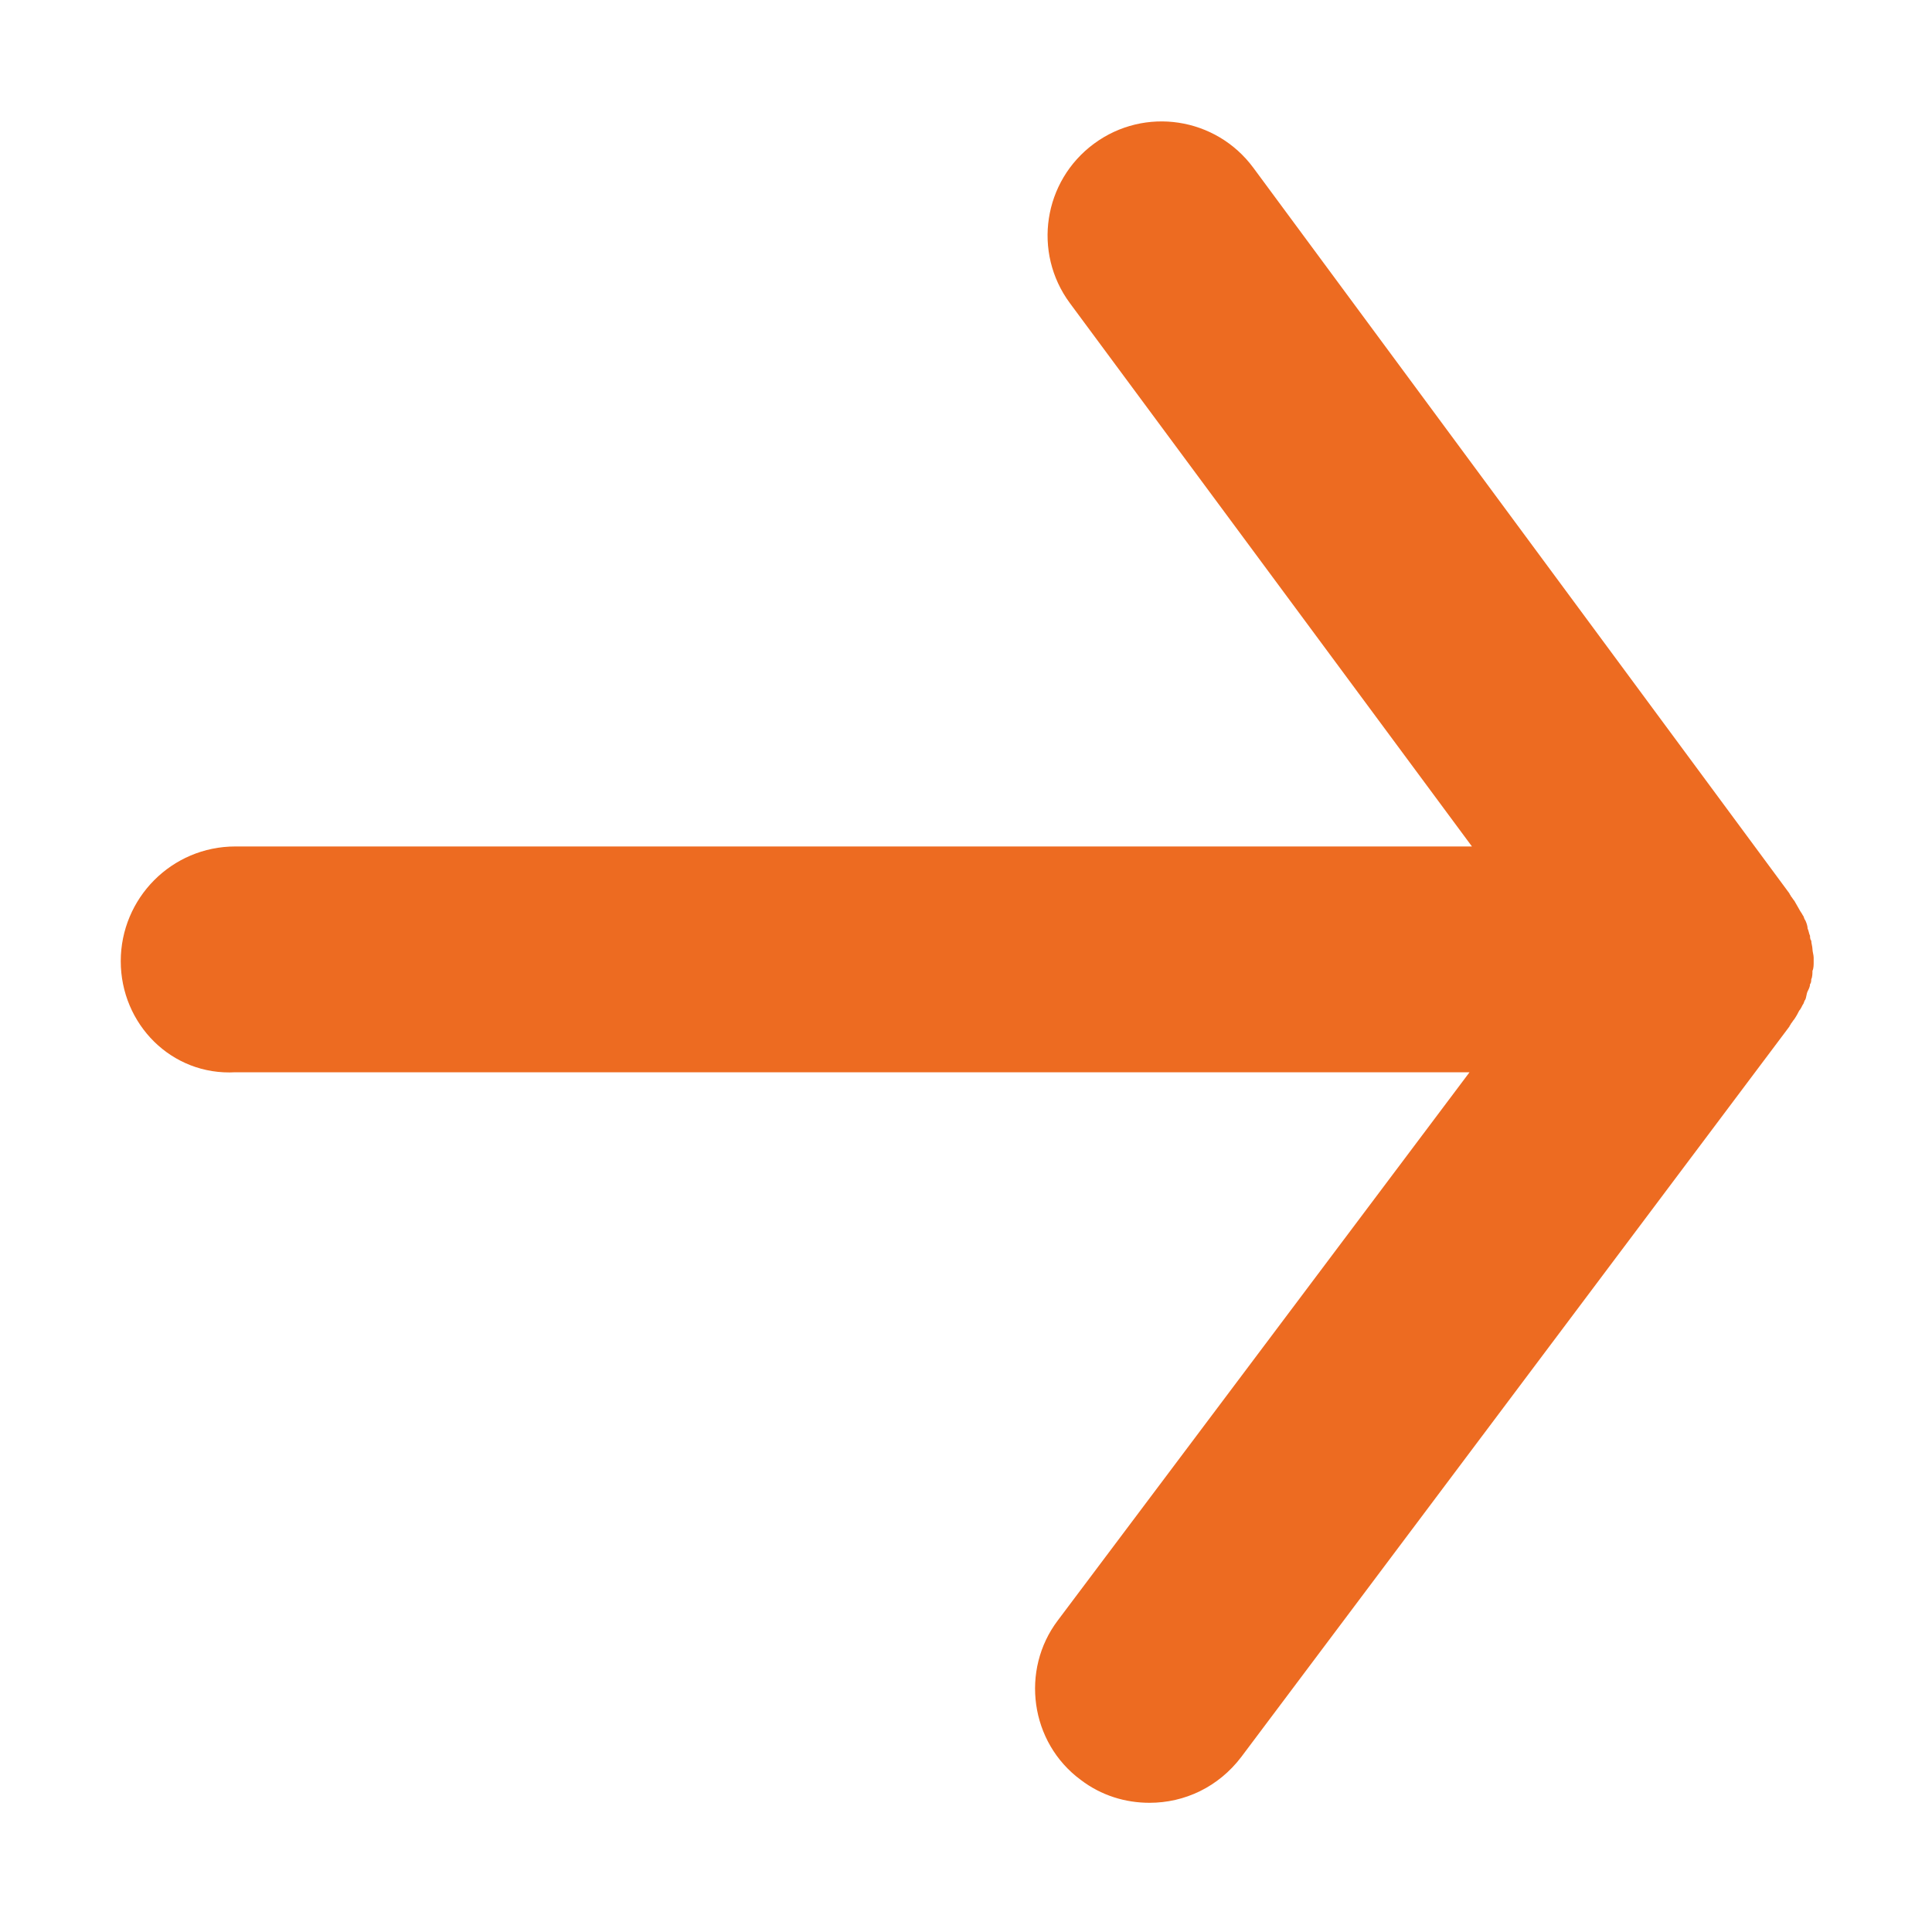
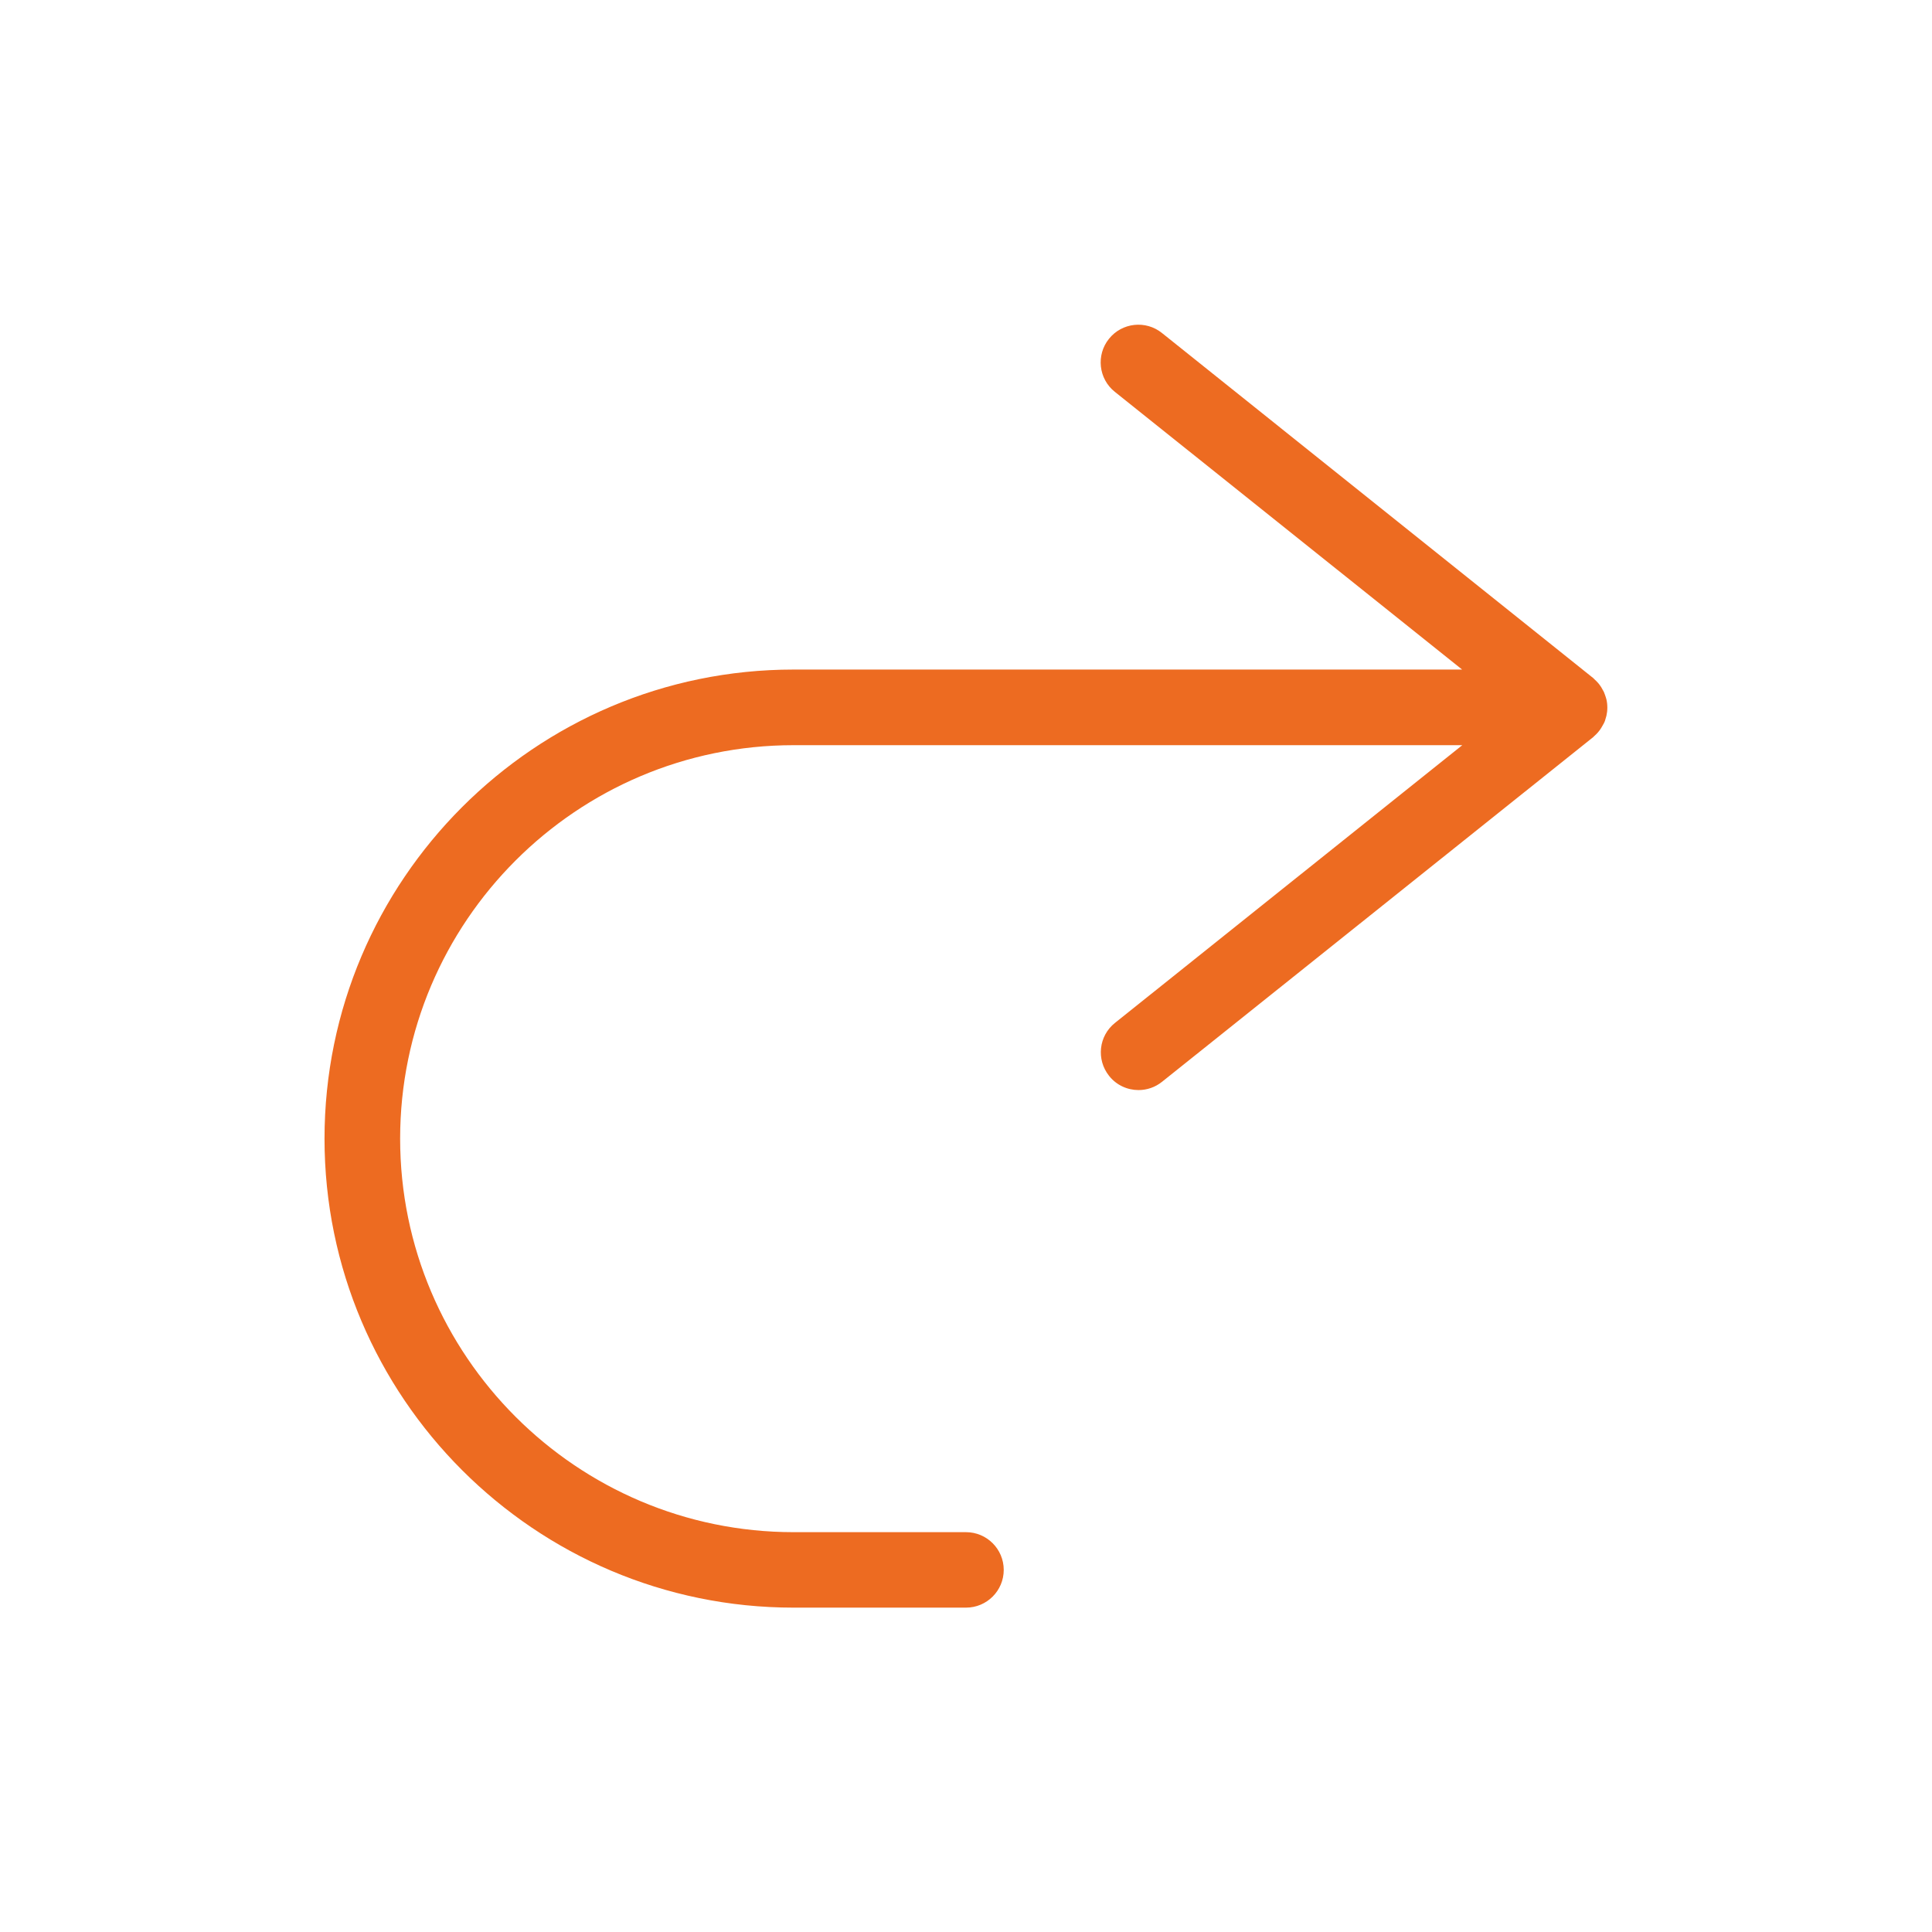
- <svg xmlns="http://www.w3.org/2000/svg" version="1.0" id="Layer_1" x="0px" y="0px" viewBox="0 0 16 16" enable-background="new 0 0 16 16" xml:space="preserve">
-   <path id="undo_1_" fill="#ED6B21" d="M1.95,7.01h10.24L8.86,2.51c-0.31-0.42-0.22-1.01,0.2-1.32c0.42-0.31,1.01-0.22,1.32,0.2  l4.44,6.01c0,0.01,0.01,0.01,0.01,0.02c0.01,0.01,0.02,0.03,0.03,0.04c0.01,0.02,0.03,0.05,0.04,0.07c0.01,0.02,0.02,0.03,0.03,0.05  c0.01,0.01,0.01,0.03,0.02,0.04c0.01,0.02,0.02,0.05,0.02,0.07c0.01,0.02,0.01,0.04,0.02,0.06c0,0.01,0,0.03,0.01,0.04  c0,0.02,0.01,0.05,0.01,0.07c0,0.02,0.01,0.05,0.01,0.07c0,0.01,0,0.01,0,0.02c0,0.01,0,0.01,0,0.02c0,0.02,0,0.05-0.01,0.07  c0,0.02,0,0.05-0.01,0.07c0,0.01,0,0.03-0.01,0.04c0,0.02-0.01,0.04-0.02,0.06c-0.01,0.02-0.01,0.05-0.02,0.07  c-0.01,0.01-0.01,0.03-0.02,0.04c-0.01,0.02-0.02,0.04-0.03,0.05c-0.01,0.02-0.02,0.04-0.04,0.07c-0.01,0.01-0.02,0.03-0.03,0.04  c0,0.01-0.01,0.01-0.01,0.02l-4.54,6.05c-0.19,0.25-0.47,0.38-0.76,0.38c-0.2,0-0.4-0.06-0.57-0.19c-0.42-0.31-0.5-0.91-0.19-1.32  l3.41-4.54H1.95C1.42,8.91,1,8.48,1,7.96C1,7.44,1.42,7.01,1.95,7.01z" />
+ <svg xmlns="http://www.w3.org/2000/svg" version="1.0" id="Layer_1" x="0px" y="0px" viewBox="0 0 128 128" enable-background="new 0 0 128 128" xml:space="preserve">
+   <path fill="#ED6B21" d="M52.57,44.36h44.3l-23.01-18.4c-1.08-0.86-1.25-2.44-0.39-3.51c0.86-1.08,2.44-1.25,3.51-0.39l28.57,22.86  c0.03,0.02,0.05,0.05,0.08,0.08c0.08,0.07,0.16,0.15,0.24,0.24c0.04,0.05,0.09,0.1,0.12,0.15c0.07,0.09,0.13,0.19,0.18,0.29  c0.03,0.05,0.06,0.1,0.09,0.16c0.05,0.12,0.09,0.24,0.13,0.36c0.01,0.05,0.03,0.09,0.04,0.14c0.04,0.17,0.06,0.35,0.06,0.54  s-0.02,0.36-0.06,0.54c-0.01,0.05-0.03,0.09-0.04,0.14c-0.03,0.12-0.07,0.25-0.13,0.36c-0.03,0.05-0.06,0.11-0.09,0.16  c-0.06,0.1-0.11,0.2-0.18,0.29c-0.04,0.05-0.08,0.1-0.12,0.15c-0.07,0.08-0.15,0.16-0.24,0.24c-0.03,0.02-0.05,0.06-0.08,0.08  L76.99,71.67c-0.46,0.37-1.01,0.55-1.56,0.55c-0.73,0-1.46-0.32-1.95-0.94c-0.86-1.08-0.69-2.65,0.39-3.51l23.01-18.4h-44.3  c-14.38,0-26.07,11.7-26.07,26.07s11.7,26.07,26.07,26.07H64c1.38,0,2.5,1.12,2.5,2.5s-1.12,2.5-2.5,2.5H52.57  c-17.13,0-31.07-13.94-31.07-31.07S35.44,44.36,52.57,44.36z" />
</svg>
